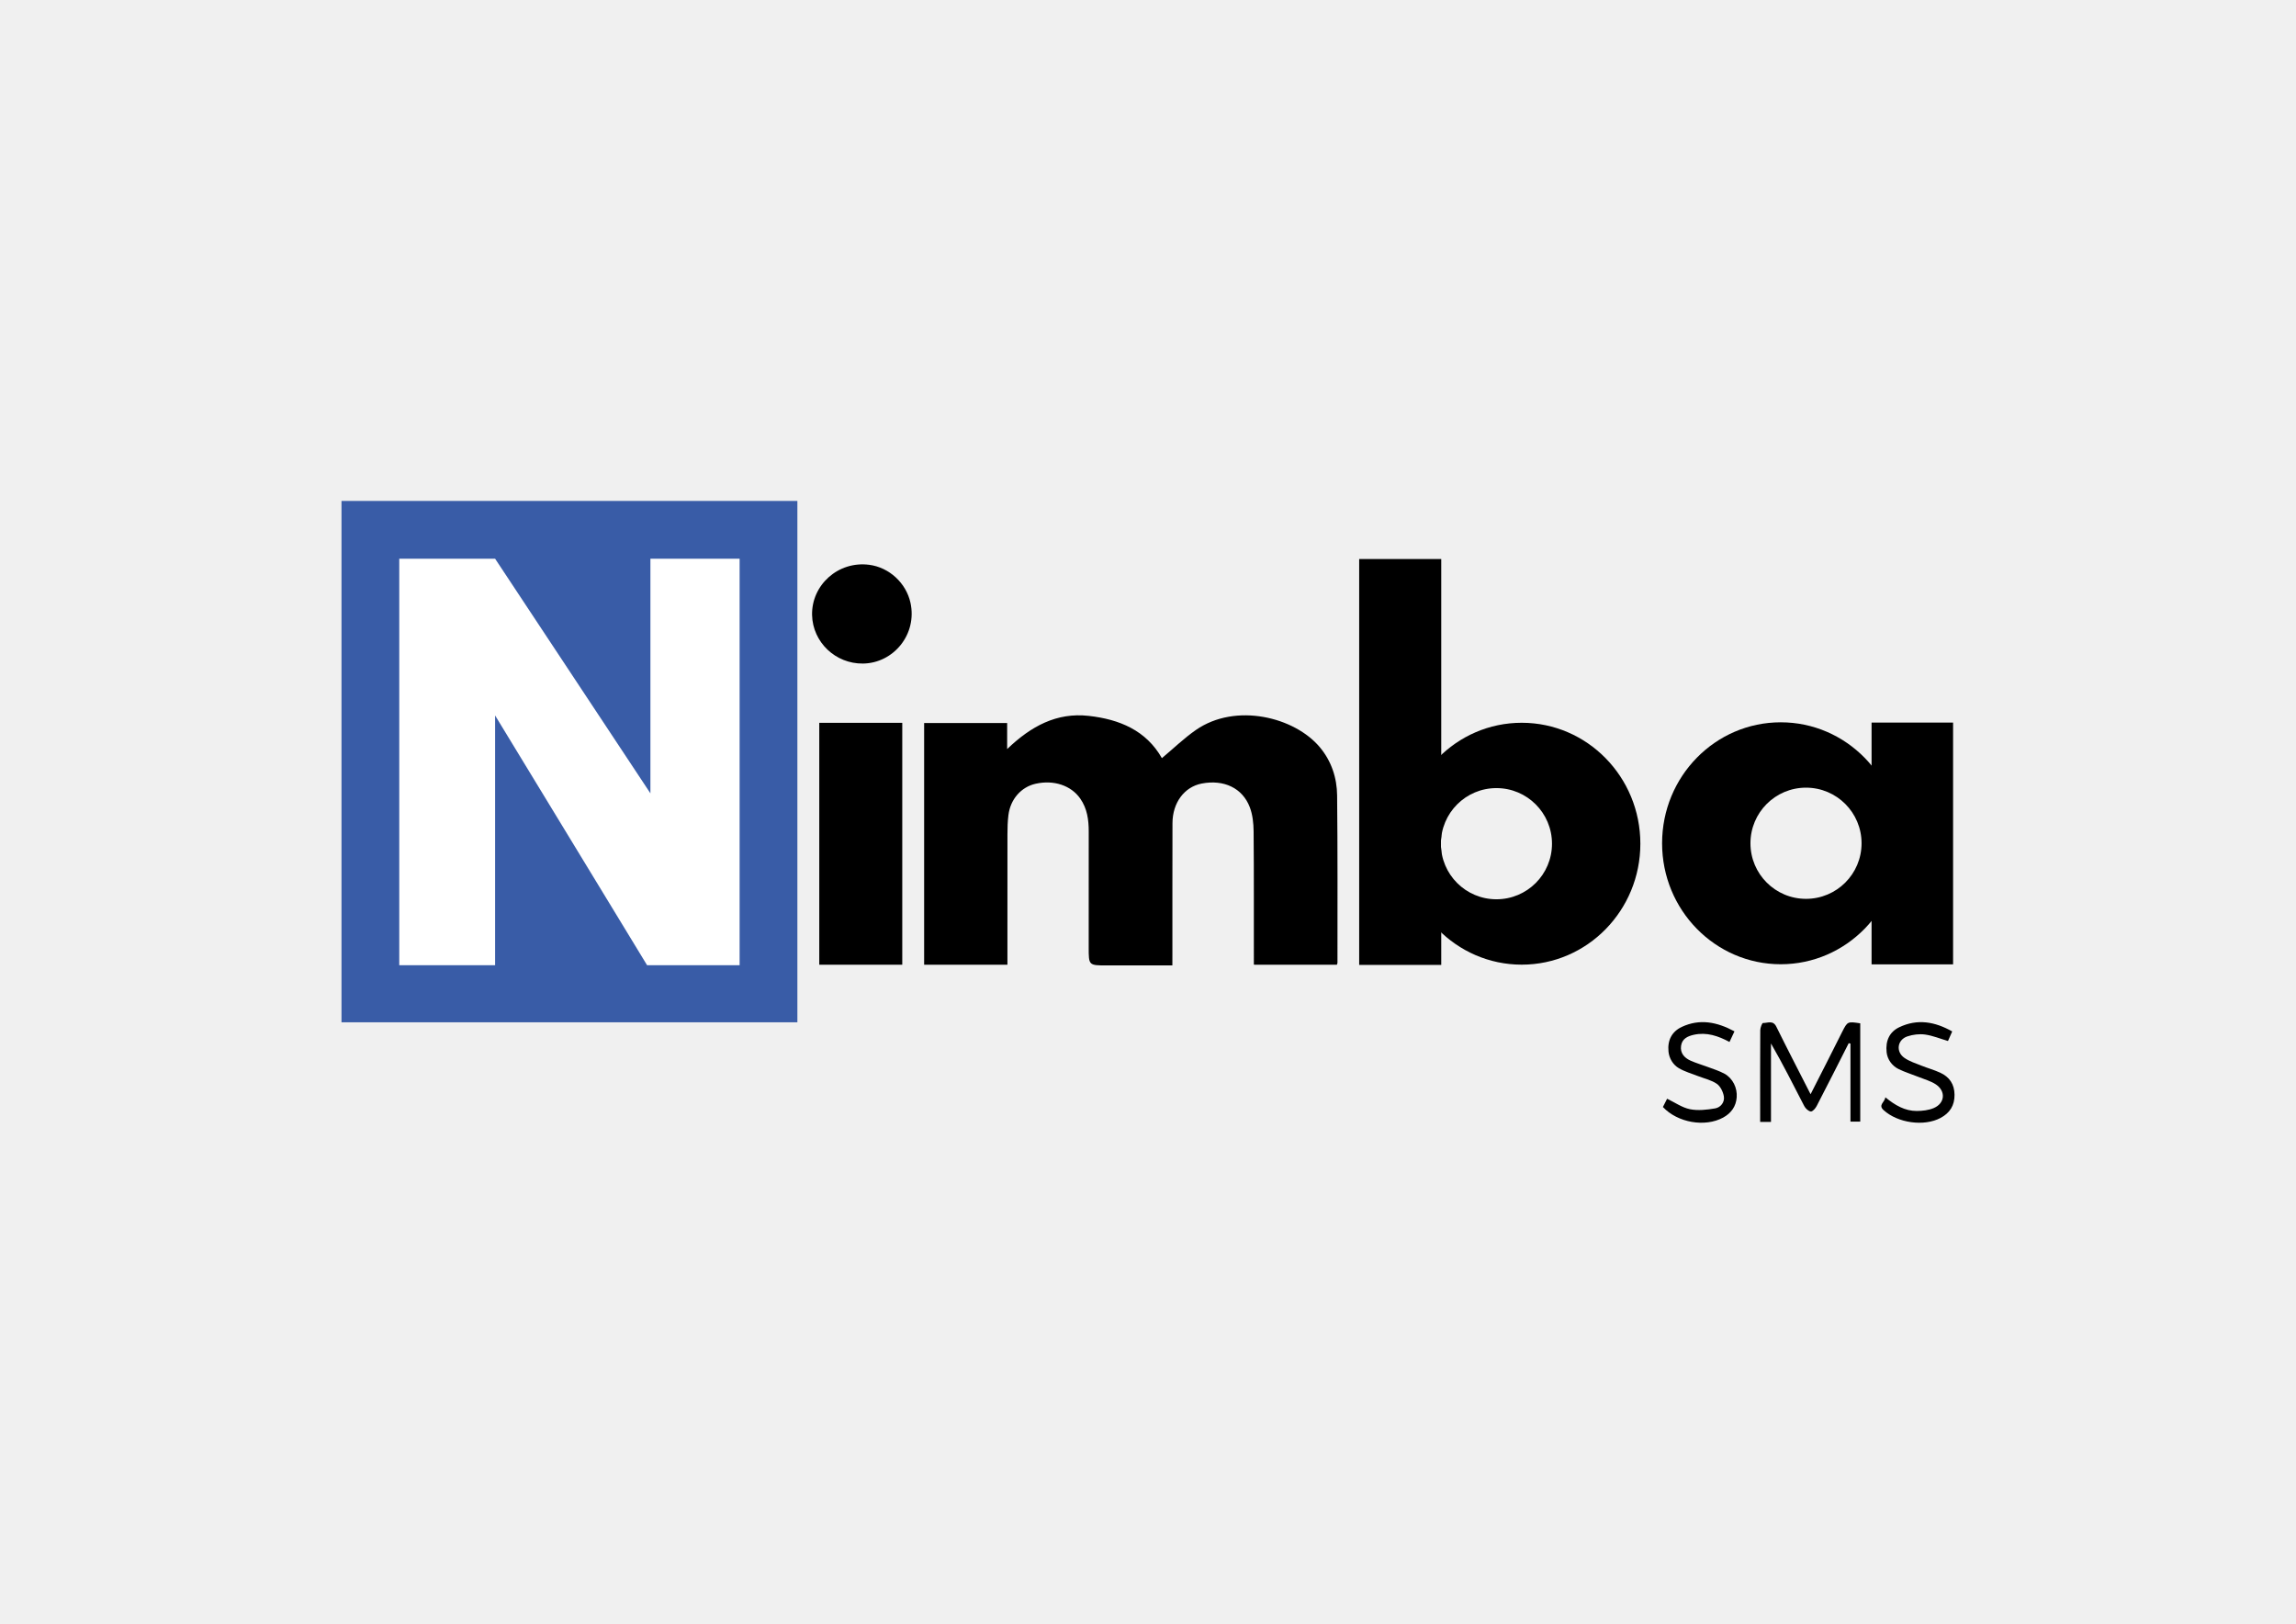
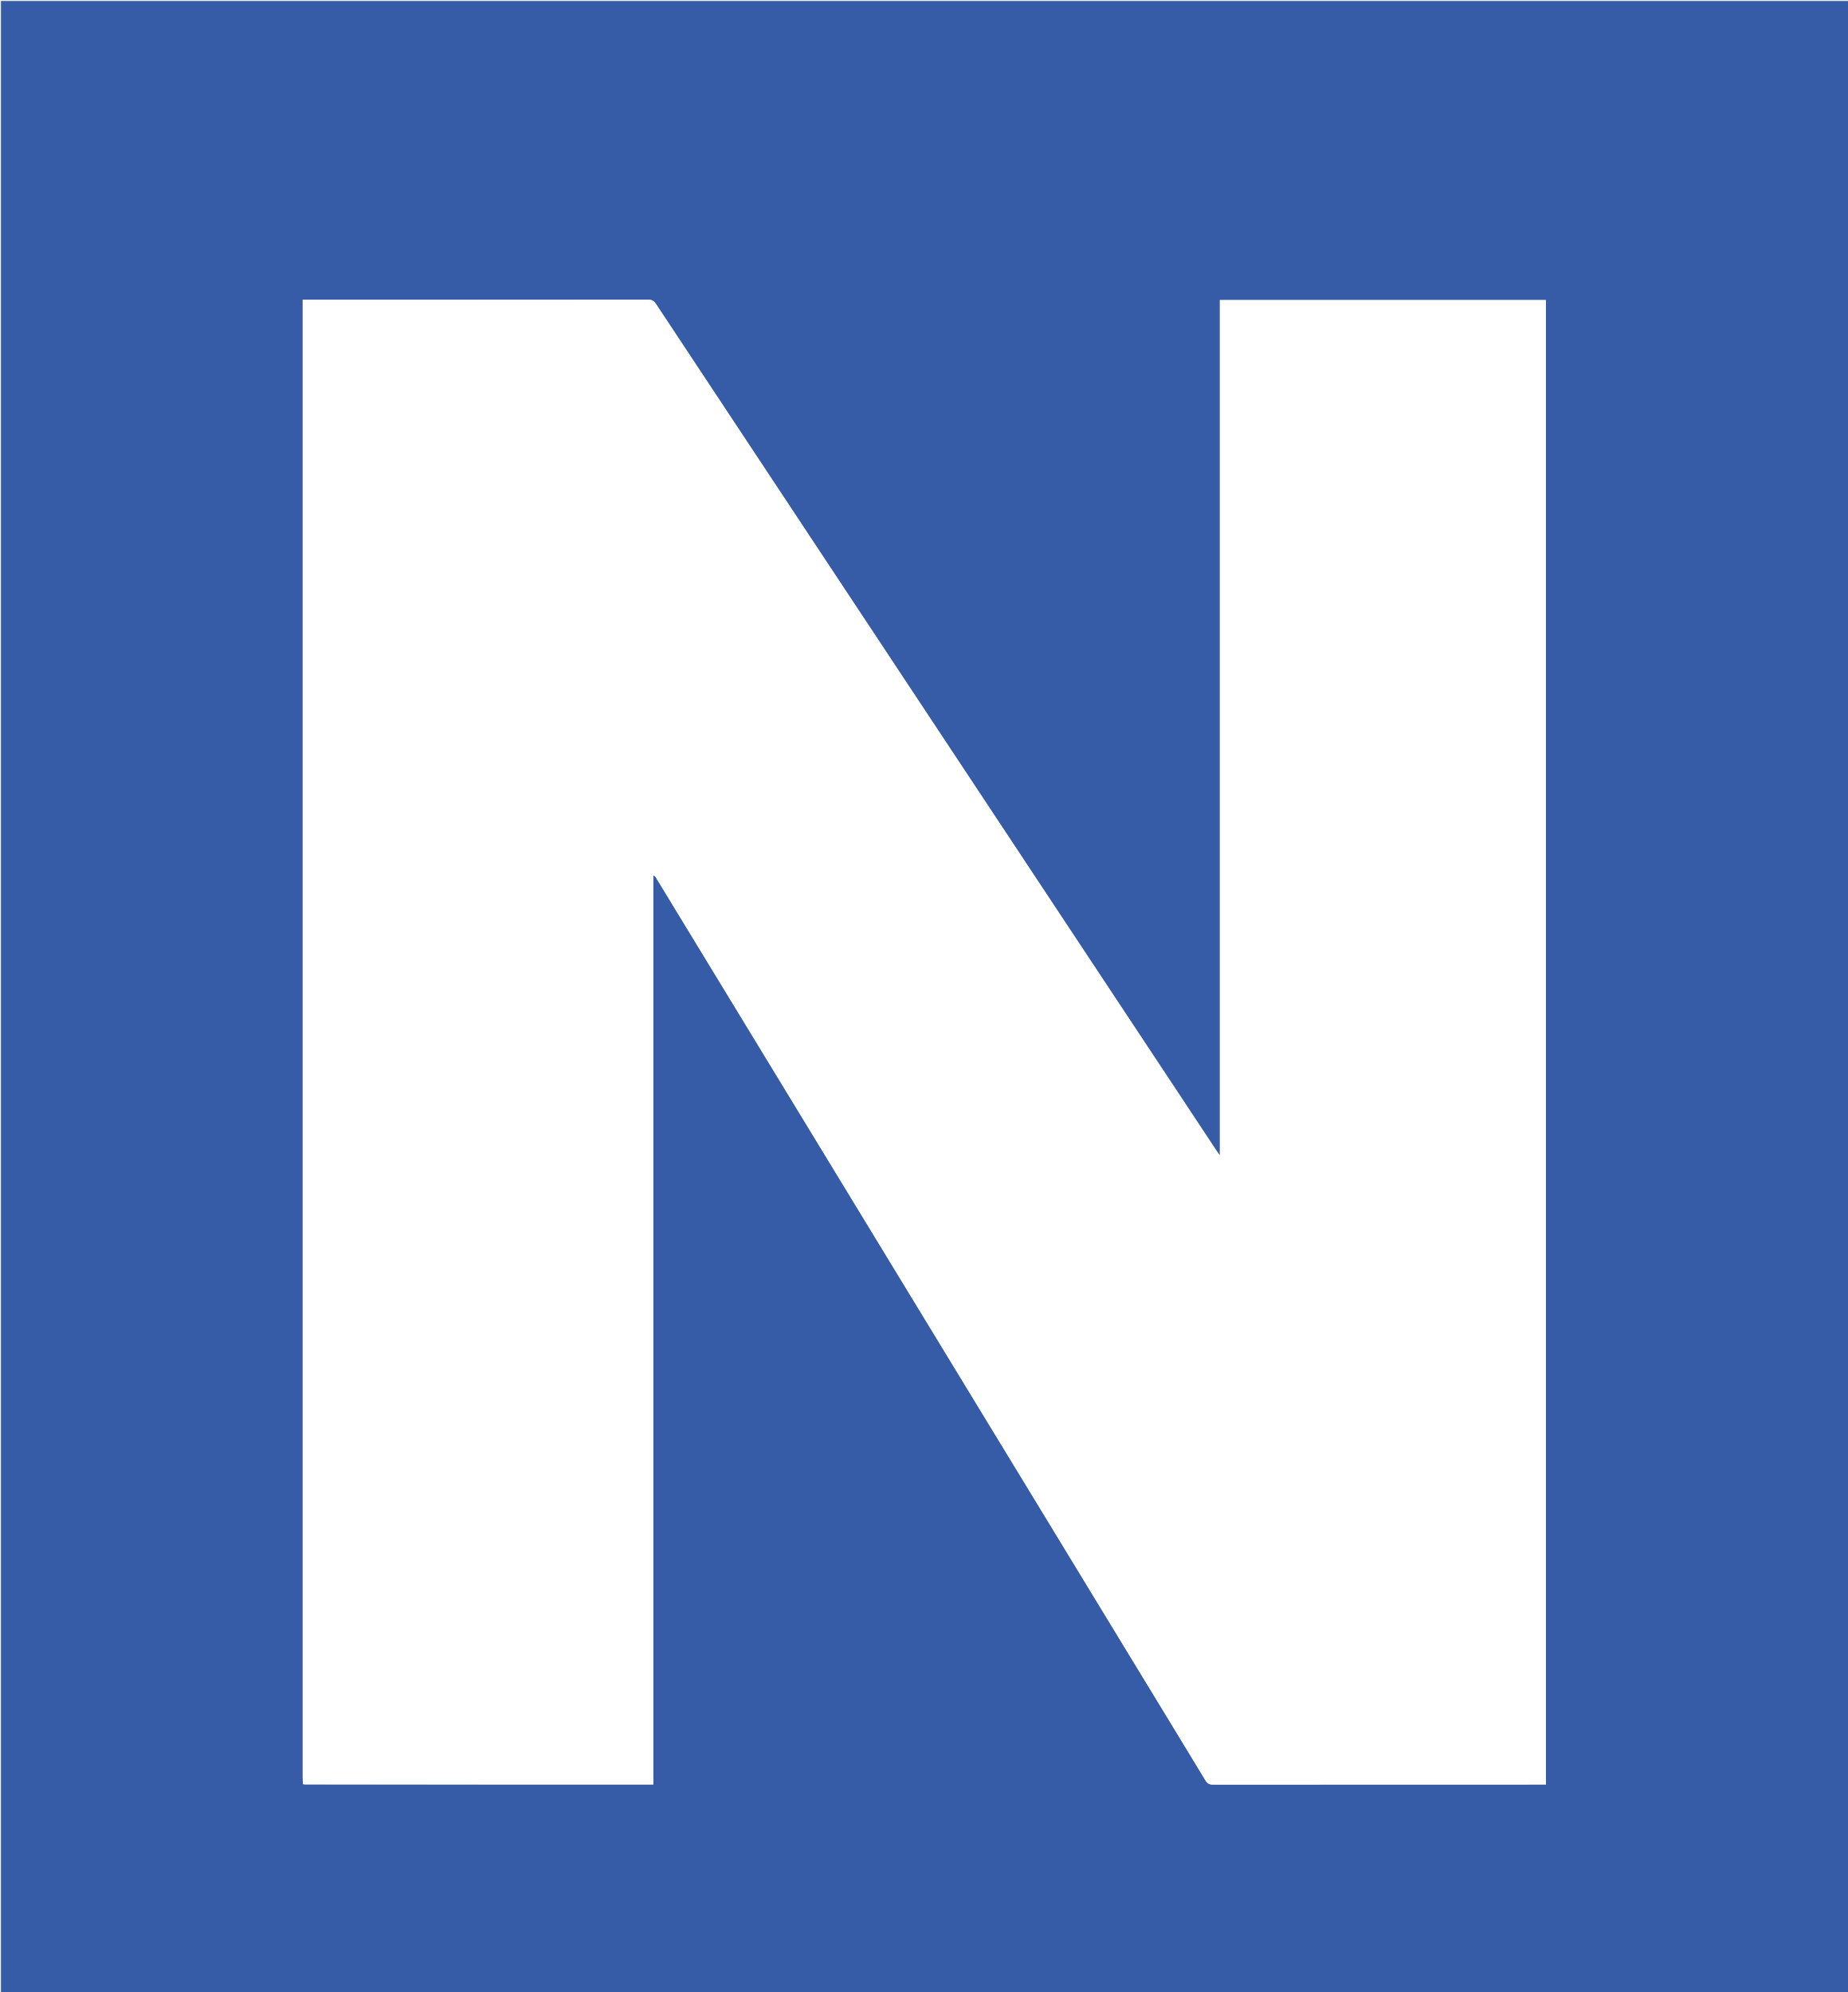
- <svg xmlns="http://www.w3.org/2000/svg" version="1.1" id="Calque_1" x="0px" y="0px" viewBox="0 0 841.89 595.28" style="enable-background:new 0 0 841.89 595.28;" xml:space="preserve">
-   <style type="text/css">
- 	.st0{fill:#395CA7;}
- 	.st1{fill:#FFFFFF;}
- </style>
-   <path d="M429.88,353.94c-8.27,0-16.13,0-23.99,0c-6.69,0-6.69,0-6.69-6.58c0-14.16-0.02-28.32,0.01-42.48  c0.01-4.32-0.55-8.44-3.11-12.11c-3.35-4.8-9.68-6.94-16.38-5.43c-5.27,1.19-9.21,5.63-9.95,11.45c-0.3,2.36-0.36,4.76-0.36,7.14  c-0.03,14.96-0.01,29.91-0.01,44.87c0,0.88,0,1.75,0,2.88c-10.25,0-20.33,0-30.54,0v-88.61h30.44c0,2.87,0,5.74,0,9.55  c8.76-8.4,18.16-13.48,29.9-12.17c11.3,1.26,21.06,5.33,26.84,15.5c4.19-3.5,8.08-7.28,12.47-10.33  c14.65-10.16,36.26-4.69,45.46,6.35c4.26,5.12,6.25,11.18,6.32,17.65c0.22,20.44,0.12,40.88,0.13,61.33c0,0.17-0.09,0.34-0.21,0.74  h-30.32c-0.05-0.05-0.08-0.08-0.13-0.13c-0.03-16.27,0.06-32.54-0.09-48.81c-0.03-2.95-0.36-6.09-1.4-8.81  c-2.69-7.07-9.54-10.24-17.63-8.68c-6.36,1.23-10.7,7.01-10.72,14.54c-0.05,16.11-0.02,32.21-0.03,48.32  C429.88,351.27,429.88,352.41,429.88,353.94z" />
-   <path d="M528.47,204.94h-30.09v148.8h30.09v-41.82c-0.18-1.77-0.18-3.5,0-5.14V204.94z" />
-   <path d="M686.26,264.91v88.64h29.89v-88.64H686.26z" />
-   <rect x="300.41" y="265" width="30.43" height="88.68" />
-   <path d="M318.74,207.07c7.32,0.95,13.5,6.67,15.1,13.87c2.57,11.61-6.21,22.18-17.38,22.33c-10.09,0.14-18.46-7.83-18.69-17.78  C297.52,214.55,307.28,205.57,318.74,207.07z" />
-   <path d="M677.88,382.45c-3.9,7.69-7.78,15.39-11.75,23.04c-0.45,0.86-1.49,2.07-2.14,2c-0.88-0.09-1.95-1.1-2.41-1.99  c-3.96-7.64-7.8-15.33-12.2-22.95c0,9.55,0,19.09,0,28.76c-1.45,0-2.52,0-3.97,0c0-1.1,0-2.1,0-3.09c0-10.18-0.03-20.37,0.04-30.55  c0.01-0.92,0.67-2.63,0.99-2.62c1.67,0.05,3.67-1.14,4.89,1.33c4.04,8.19,8.25,16.3,12.57,24.78c2.07-4.07,4.01-7.85,5.93-11.65  c1.89-3.73,3.75-7.48,5.65-11.21c1.96-3.84,1.98-3.84,6.63-3.13c0,11.91,0,23.85,0,36.03c-1.08,0-2.21,0-3.59,0V382.6  C678.17,382.52,678.22,382.53,677.88,382.45z" />
-   <path d="M635.99,378.11c-0.68,1.46-1.22,2.6-1.82,3.89c-4.17-2.22-8.37-3.67-13.06-2.64c-2.33,0.52-4.32,1.46-4.7,4.04  c-0.39,2.66,1.18,4.41,3.44,5.43c2.09,0.94,4.33,1.57,6.48,2.38c2.03,0.76,4.14,1.41,6.02,2.45c3.03,1.68,4.72,5.18,4.46,8.63  c-0.25,3.31-1.98,5.79-4.95,7.42c-6.65,3.64-16.71,1.9-22.11-3.86c0.54-1.06,1.1-2.17,1.54-3.04c2.87,1.38,5.49,3.26,8.37,3.84  c2.96,0.6,6.22,0.22,9.26-0.3c2.02-0.35,3.53-2.27,3.18-4.39c-0.27-1.66-1.25-3.68-2.56-4.6c-1.97-1.37-4.51-1.92-6.81-2.81  c-2.39-0.93-4.9-1.64-7.11-2.92c-2.16-1.25-3.57-3.61-3.82-6.09c-0.43-4.25,1.31-7.38,4.85-9.05  C623.25,373.4,629.58,374.65,635.99,378.11z" />
-   <path d="M691.32,402.29c3.55,2.91,7.16,5.03,11.53,5.01c2.08-0.01,4.33-0.27,6.22-1.07c4.1-1.75,4.49-6.17,0.78-8.66  c-1.87-1.25-4.17-1.86-6.3-2.72c-2.48-1-5.07-1.77-7.45-2.95c-2.35-1.17-4.04-3.51-4.32-6.12c-0.47-4.32,1.15-7.52,4.64-9.18  c6.66-3.18,13.04-2.05,19.41,1.54c-0.6,1.37-1.11,2.52-1.55,3.51c-2.89-0.85-5.59-1.98-8.4-2.37c-2.11-0.29-4.47,0-6.5,0.68  c-3.69,1.24-4.3,5.62-1.11,7.85c1.84,1.29,4.11,2.01,6.24,2.86c2.29,0.92,4.7,1.57,6.93,2.6c3.39,1.56,5.21,4.22,5.24,8.09  c0.04,3.93-1.73,6.68-5.12,8.49c-6.04,3.23-15.7,1.89-20.92-2.89C688.59,405.07,691.12,404.07,691.32,402.29z" />
-   <rect x="125.22" y="183.65" class="st0" width="167.16" height="191.14" />
-   <polyline class="st1" points="146.4,346.2 146.4,319.13 146.4,204.83 181.54,204.83 238.49,290.85 238.49,204.83 271.2,204.83   271.2,353.86 237.27,353.86 181.54,262.29 181.54,353.86 146.4,353.86 " />
-   <path d="M557.98,264.98c-24,0-43.48,19.84-43.48,44.34c0,24.48,19.48,44.34,43.48,44.34c24.02,0,43.5-19.87,43.5-44.34  C601.48,284.83,582,264.98,557.98,264.98z M548.71,329.69c-11.26,0-20.37-9.11-20.37-20.37s9.11-20.39,20.37-20.39  c11.26,0,20.37,9.13,20.37,20.39S559.97,329.69,548.71,329.69z" />
-   <path d="M609.45,309.16c0,24.48,19.48,44.35,43.51,44.35c24,0,43.48-19.87,43.48-44.35c0-24.5-19.48-44.35-43.48-44.35  C628.93,264.81,609.45,284.65,609.45,309.16z M641.85,309.16c0-11.26,9.11-20.39,20.37-20.39c11.26,0,20.37,9.13,20.37,20.39  s-9.11,20.37-20.37,20.37C650.97,329.53,641.85,320.42,641.85,309.16z" />
+ <svg xmlns="http://www.w3.org/2000/svg" version="1.1" id="Layer_1" x="0px" y="0px" width="100%" viewBox="0 0 1880 2027" enable-background="new 0 0 1880 2027" xml:space="preserve">
+   <path fill="#375CA7" opacity="1" stroke="none" d=" M1264,2028   C842.667,2028 421.833,2028 1,2028   C1,1352.333 1,676.667 1,1   C627.667,1 1254.333,1 1881,1   C1881,676.667 1881,1352.333 1881,2028   C1675.5,2028 1470,2028 1264,2028  M308.155,1815.477   C308.452,1815.56 308.749,1815.643 309.973,1815.816   C427.936,1815.816 545.898,1815.816 664.636,1815.816   C664.636,1507.109 664.636,1198.818 664.636,890.526   C666.274,891.268 666.915,892.18 667.493,893.13   C681.68,916.429 695.858,939.734 710.042,963.036   C784.03,1084.589 858.017,1206.141 932.008,1327.692   C969.993,1390.094 1007.99,1452.489 1045.971,1514.894   C1082.74,1575.309 1119.49,1635.736 1156.26,1696.15   C1179.712,1734.683 1203.227,1773.179 1226.576,1811.775   C1228.461,1814.892 1230.464,1815.925 1234.066,1815.922   C1345.231,1815.819 1456.396,1815.837 1567.562,1815.837   C1569.326,1815.837 1571.091,1815.838 1572.85,1815.838   C1572.85,1311.861 1572.85,808.617 1572.85,305.337   C1462.319,305.337 1352.102,305.337 1241.181,305.337   C1241.181,595.298 1241.181,884.924 1241.181,1175.882   C1239.295,1173.182 1238.231,1171.729 1237.238,1170.229   C1222.076,1147.32 1206.931,1124.4 1191.768,1101.492   C1125.454,1001.31 1059.14,901.127 992.816,800.95   C884.358,637.132 775.883,473.325 667.495,309.46   C665.352,306.221 663.16,304.897 659.16,304.901   C543.995,305.024 428.83,305 313.665,305   C311.892,305 310.12,305 308,305   C308,307.713 308,309.851 308,311.989   C308,810.983 308,1309.977 308.007,1808.97   C308.007,1810.967 308.106,1812.964 308.155,1815.477  z" />
+   <path fill="#FFFFFF" opacity="1" stroke="none" d=" M308.159,1814.96   C308.106,1812.964 308.007,1810.967 308.007,1808.97   C308,1309.977 308,810.983 308,311.989   C308,309.851 308,307.713 308,305   C310.12,305 311.892,305 313.665,305   C428.83,305 543.995,305.024 659.16,304.901   C663.16,304.897 665.352,306.221 667.495,309.46   C775.883,473.325 884.358,637.132 992.816,800.95   C1059.14,901.127 1125.454,1001.31 1191.768,1101.492   C1206.931,1124.4 1222.076,1147.32 1237.238,1170.229   C1238.231,1171.729 1239.295,1173.182 1241.181,1175.882   C1241.181,884.924 1241.181,595.298 1241.181,305.337   C1352.102,305.337 1462.319,305.337 1572.85,305.337   C1572.85,808.617 1572.85,1311.861 1572.85,1815.838   C1571.091,1815.838 1569.326,1815.837 1567.562,1815.837   C1456.396,1815.837 1345.231,1815.819 1234.066,1815.922   C1230.464,1815.925 1228.461,1814.892 1226.576,1811.775   C1203.227,1773.179 1179.712,1734.683 1156.26,1696.15   C1119.49,1635.736 1082.74,1575.309 1045.971,1514.894   C1007.99,1452.489 969.993,1390.094 932.008,1327.692   C858.017,1206.141 784.03,1084.589 710.042,963.036   C695.858,939.734 681.68,916.429 667.493,893.13   C666.915,892.18 666.274,891.268 664.636,890.526   C664.636,1198.818 664.636,1507.109 664.636,1815.816   C545.898,1815.816 427.936,1815.816 309.402,1815.603   C308.632,1815.206 308.408,1815.063 308.159,1814.96  z" />
+   <path fill="#D0D3EC" opacity="1" stroke="none" d=" M308.157,1815.219   C308.408,1815.063 308.632,1815.206 308.938,1815.557   C308.749,1815.643 308.452,1815.56 308.157,1815.219  z" />
</svg>
